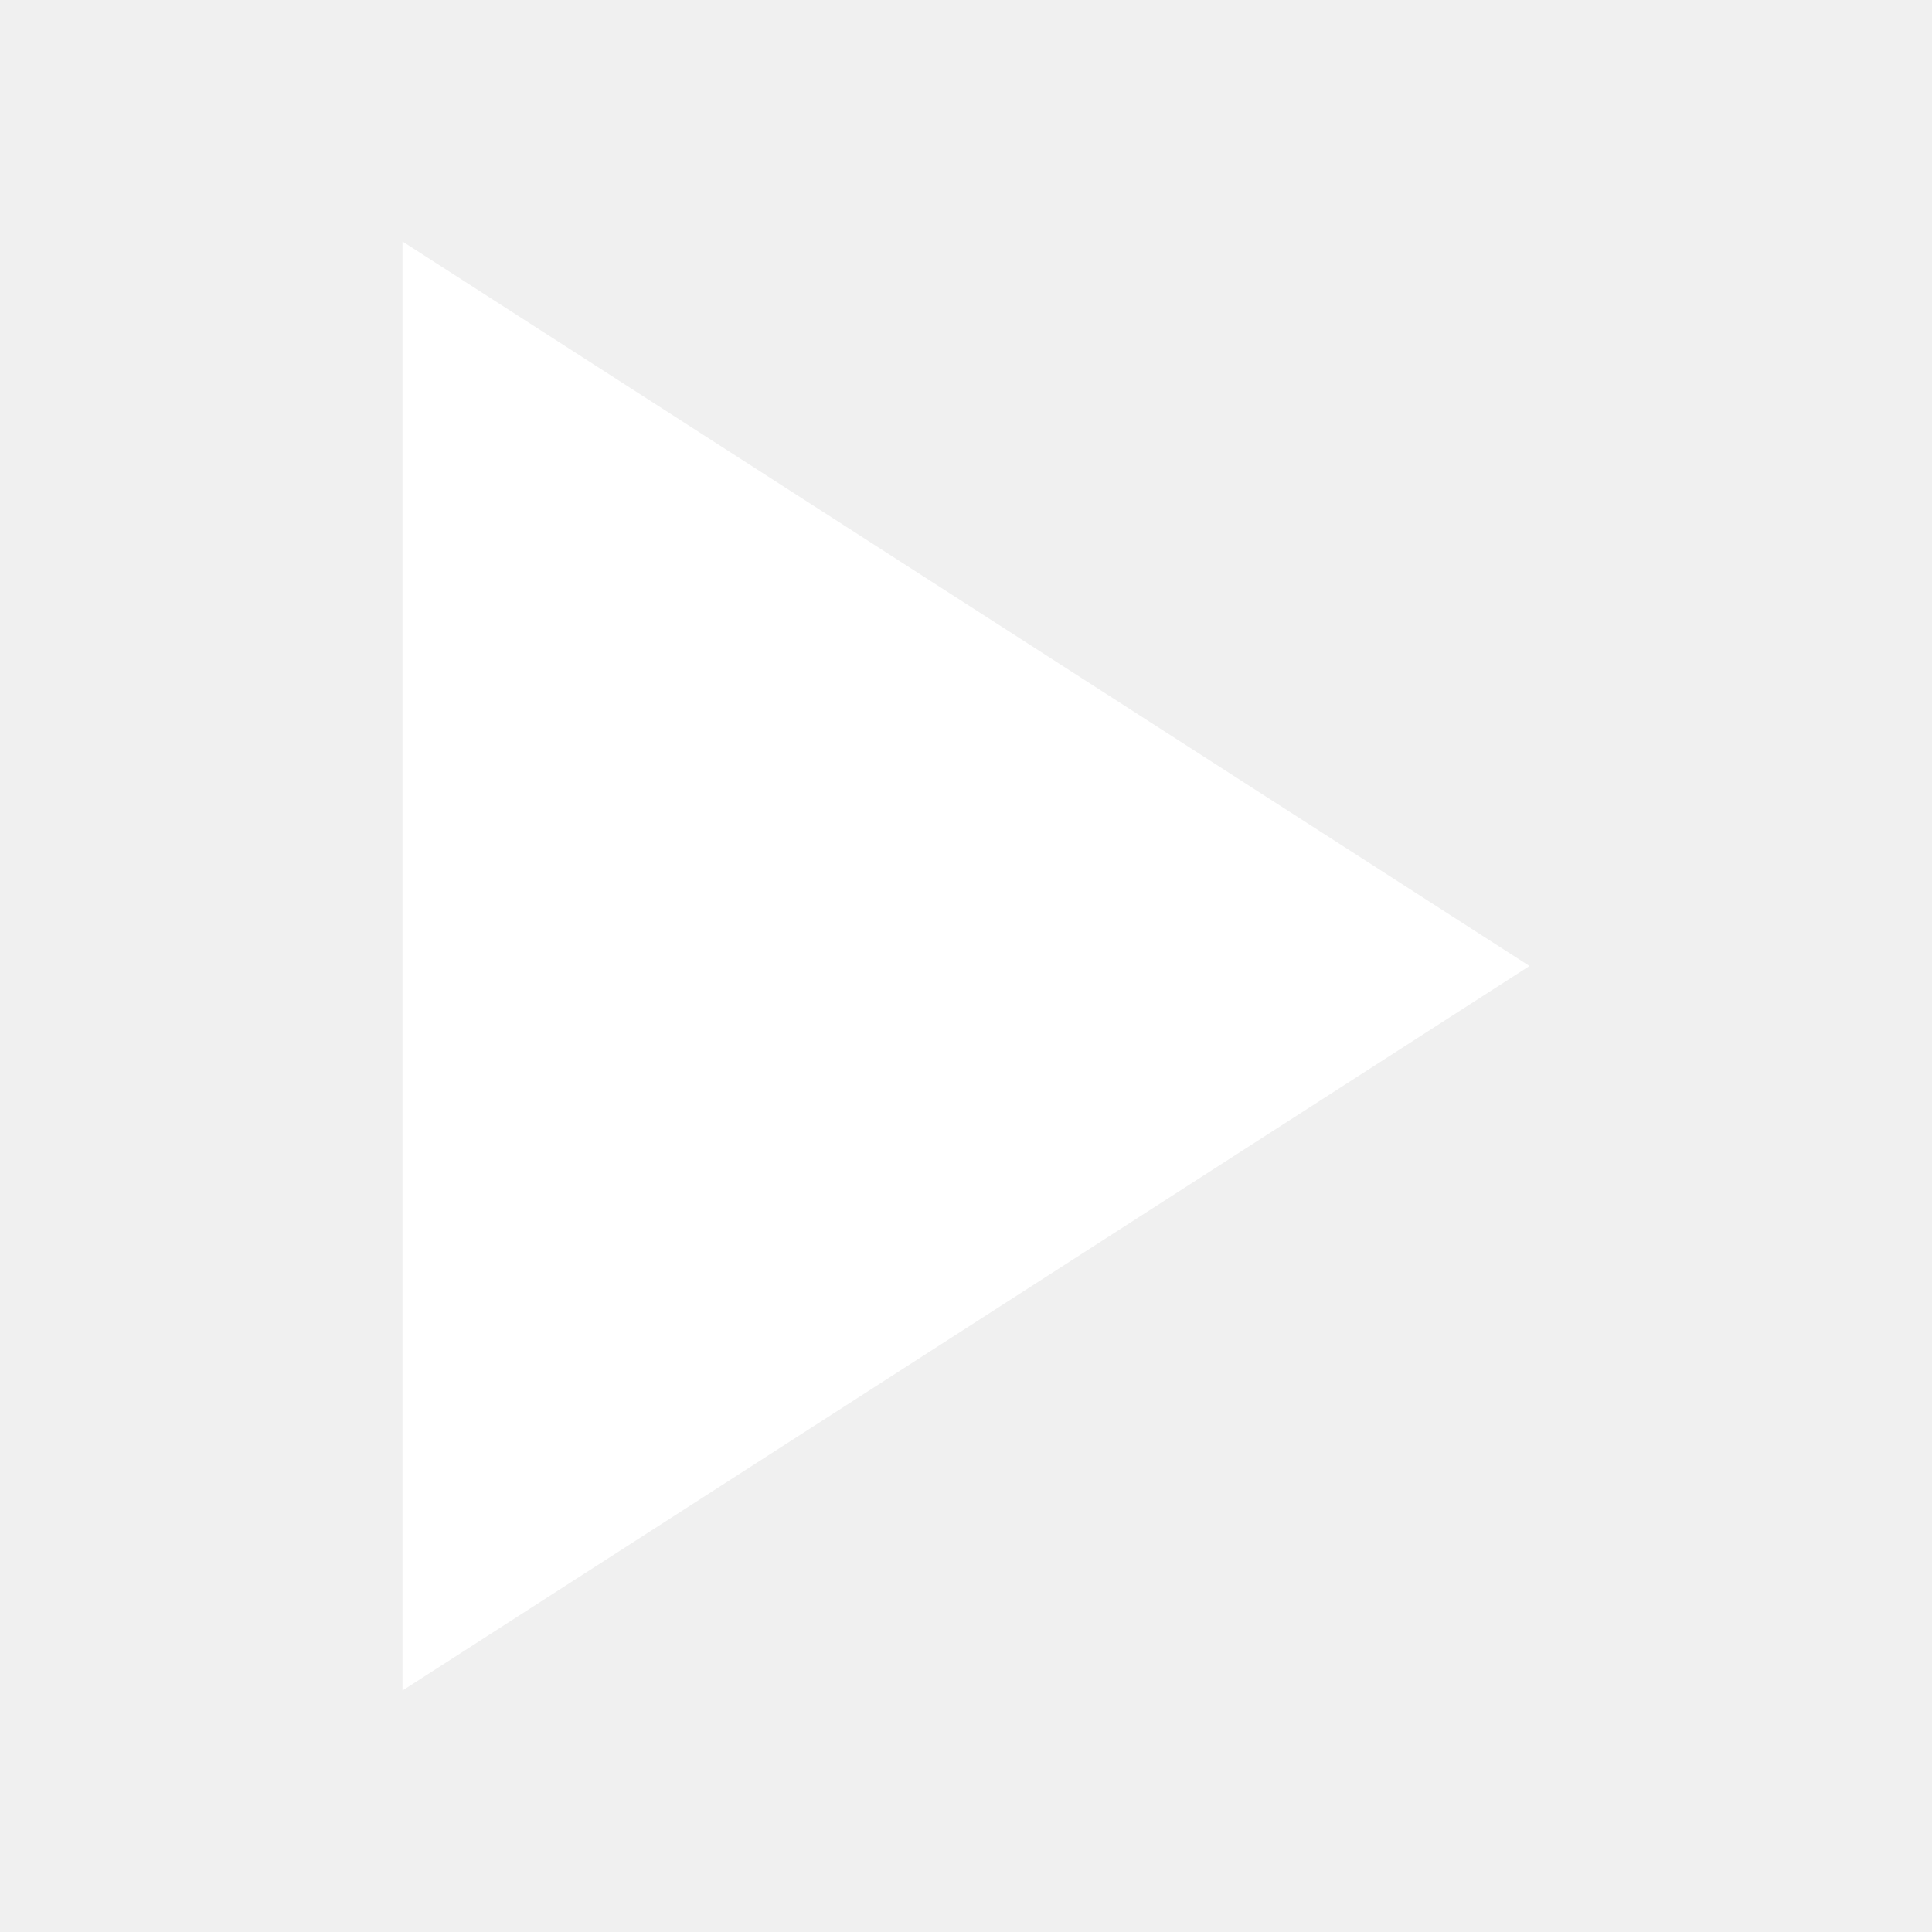
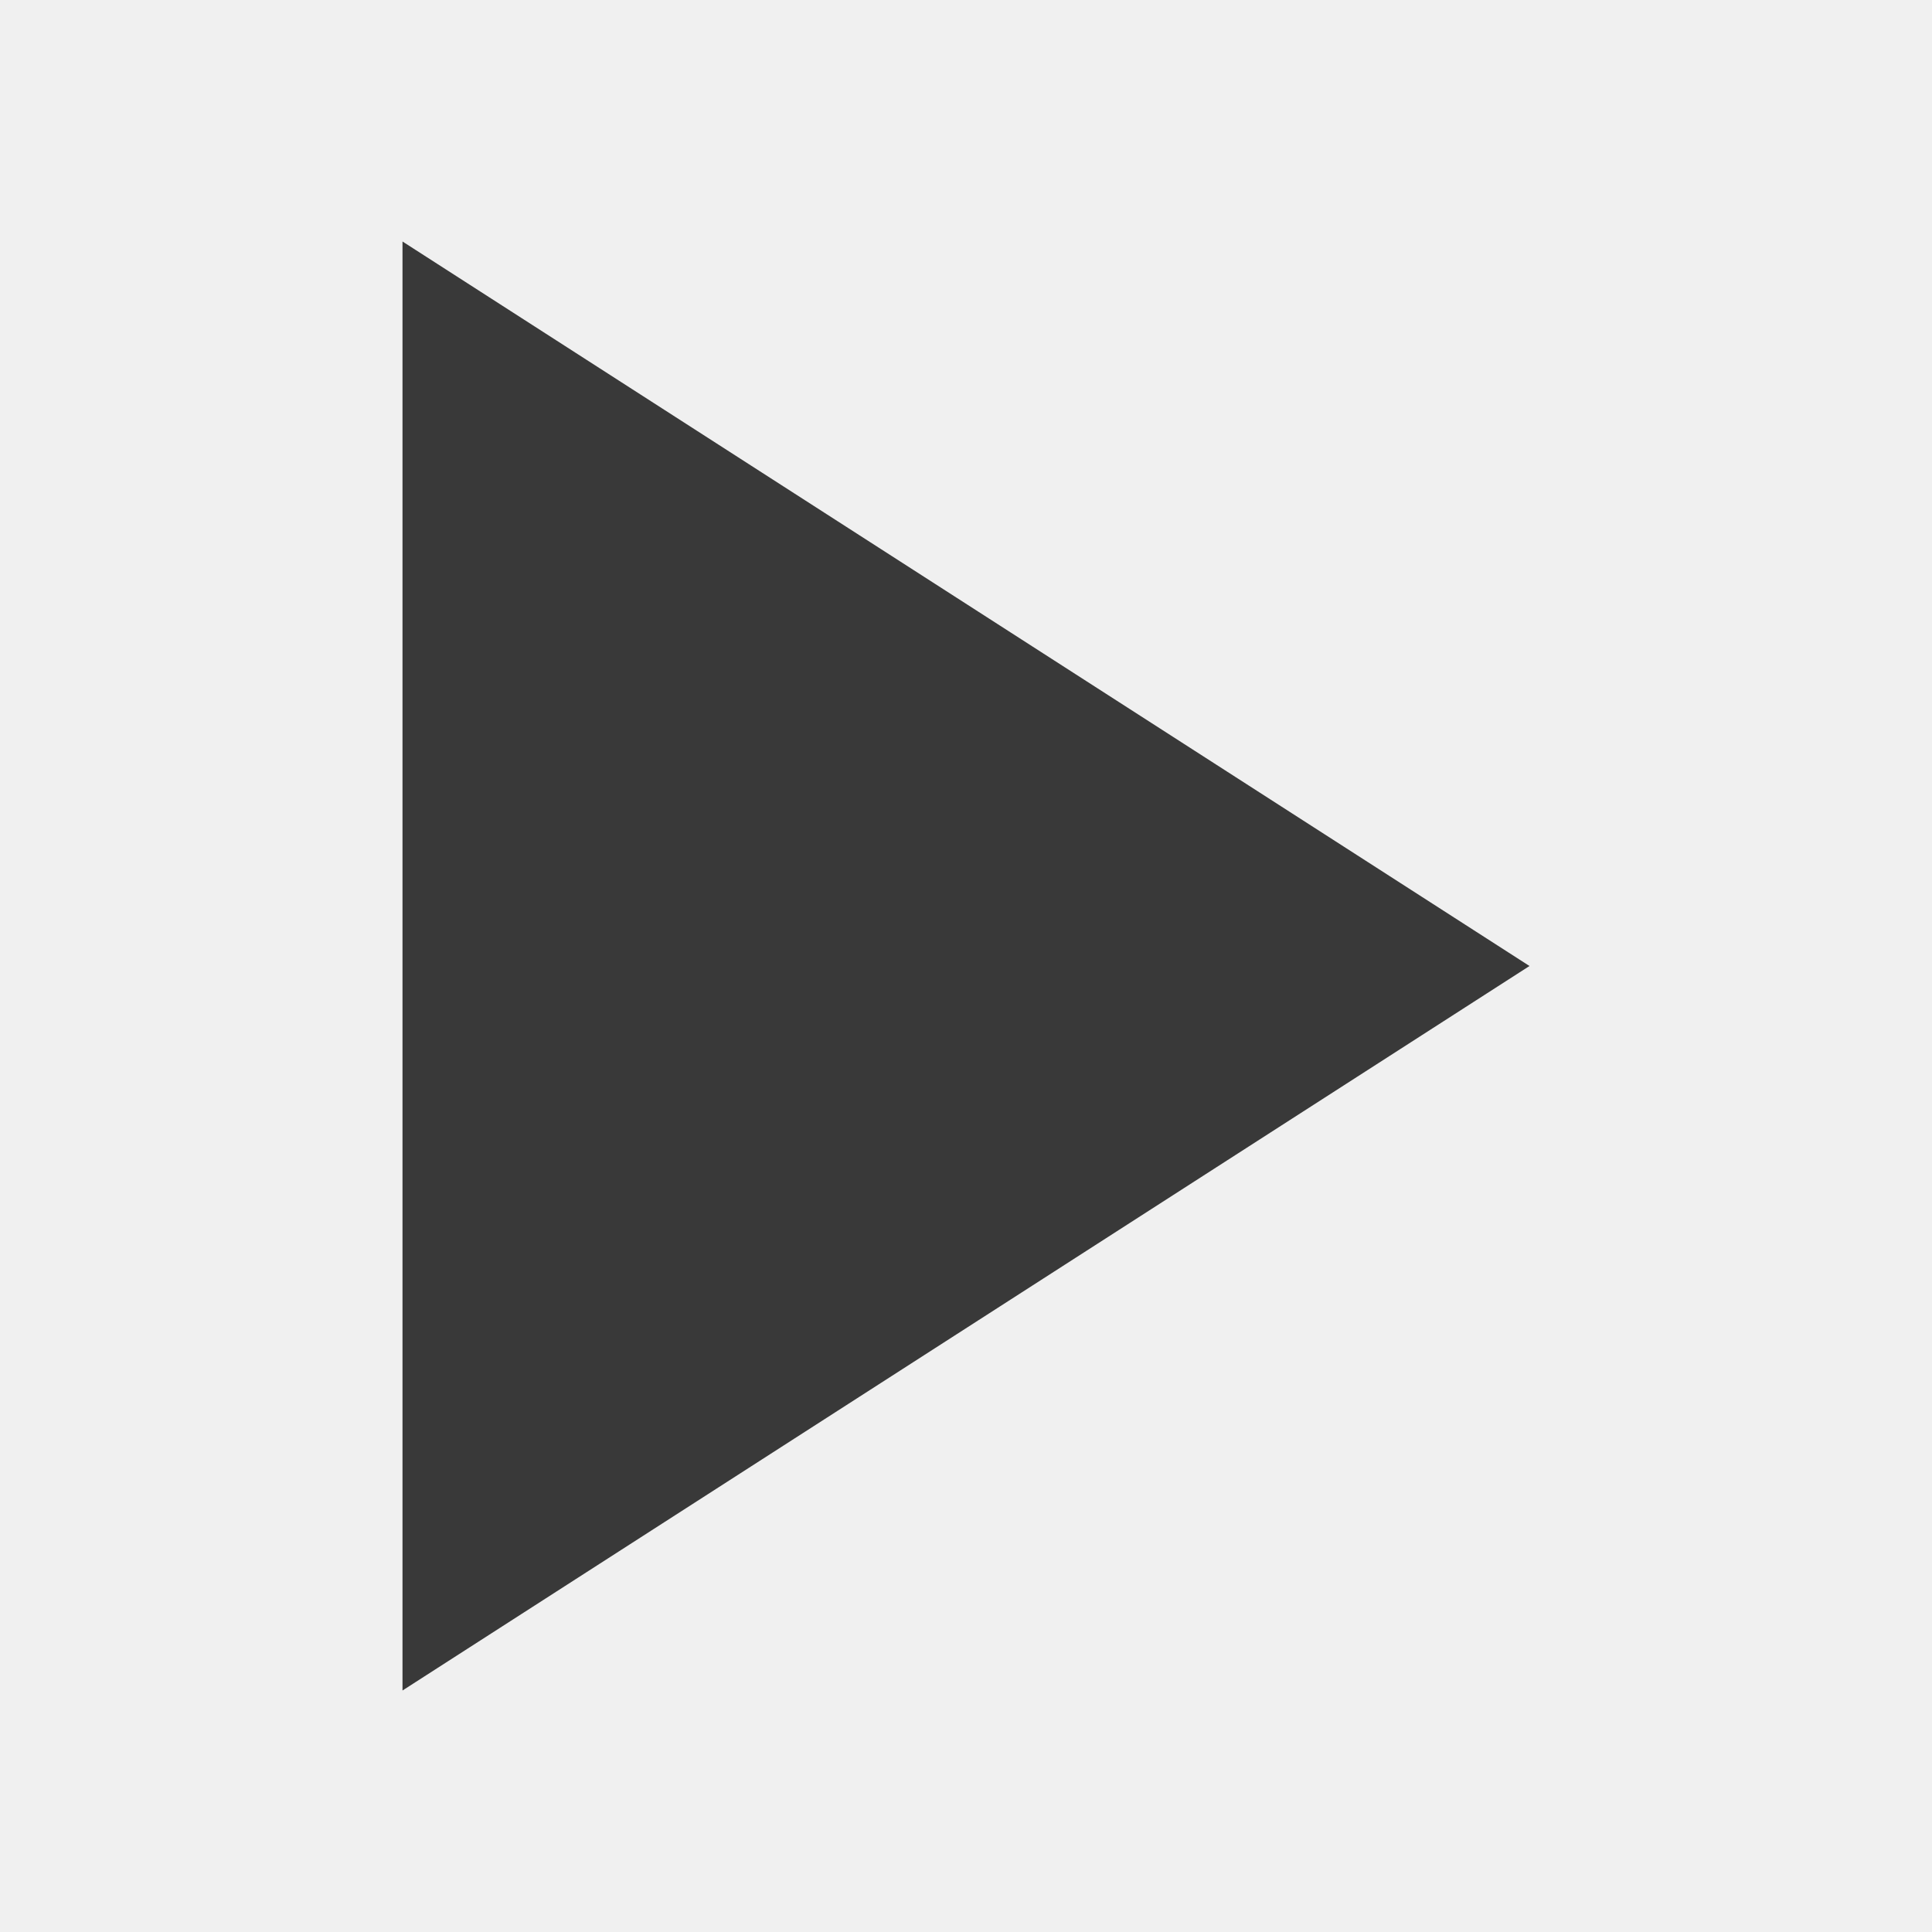
- <svg xmlns="http://www.w3.org/2000/svg" width="24" height="24" viewBox="0 0 24 24" fill="white" stroke="none" stroke-width="0" stroke-linecap="round" stroke-linejoin="round" class="feather feather-play">
+ <svg xmlns="http://www.w3.org/2000/svg" width="24" height="24" viewBox="0 0 24 24" fill="#393939" stroke="none" stroke-width="0" stroke-linecap="round" stroke-linejoin="round" class="feather feather-play">
  <polygon points="5 3 19 12 5 21 5 3" />
</svg>
